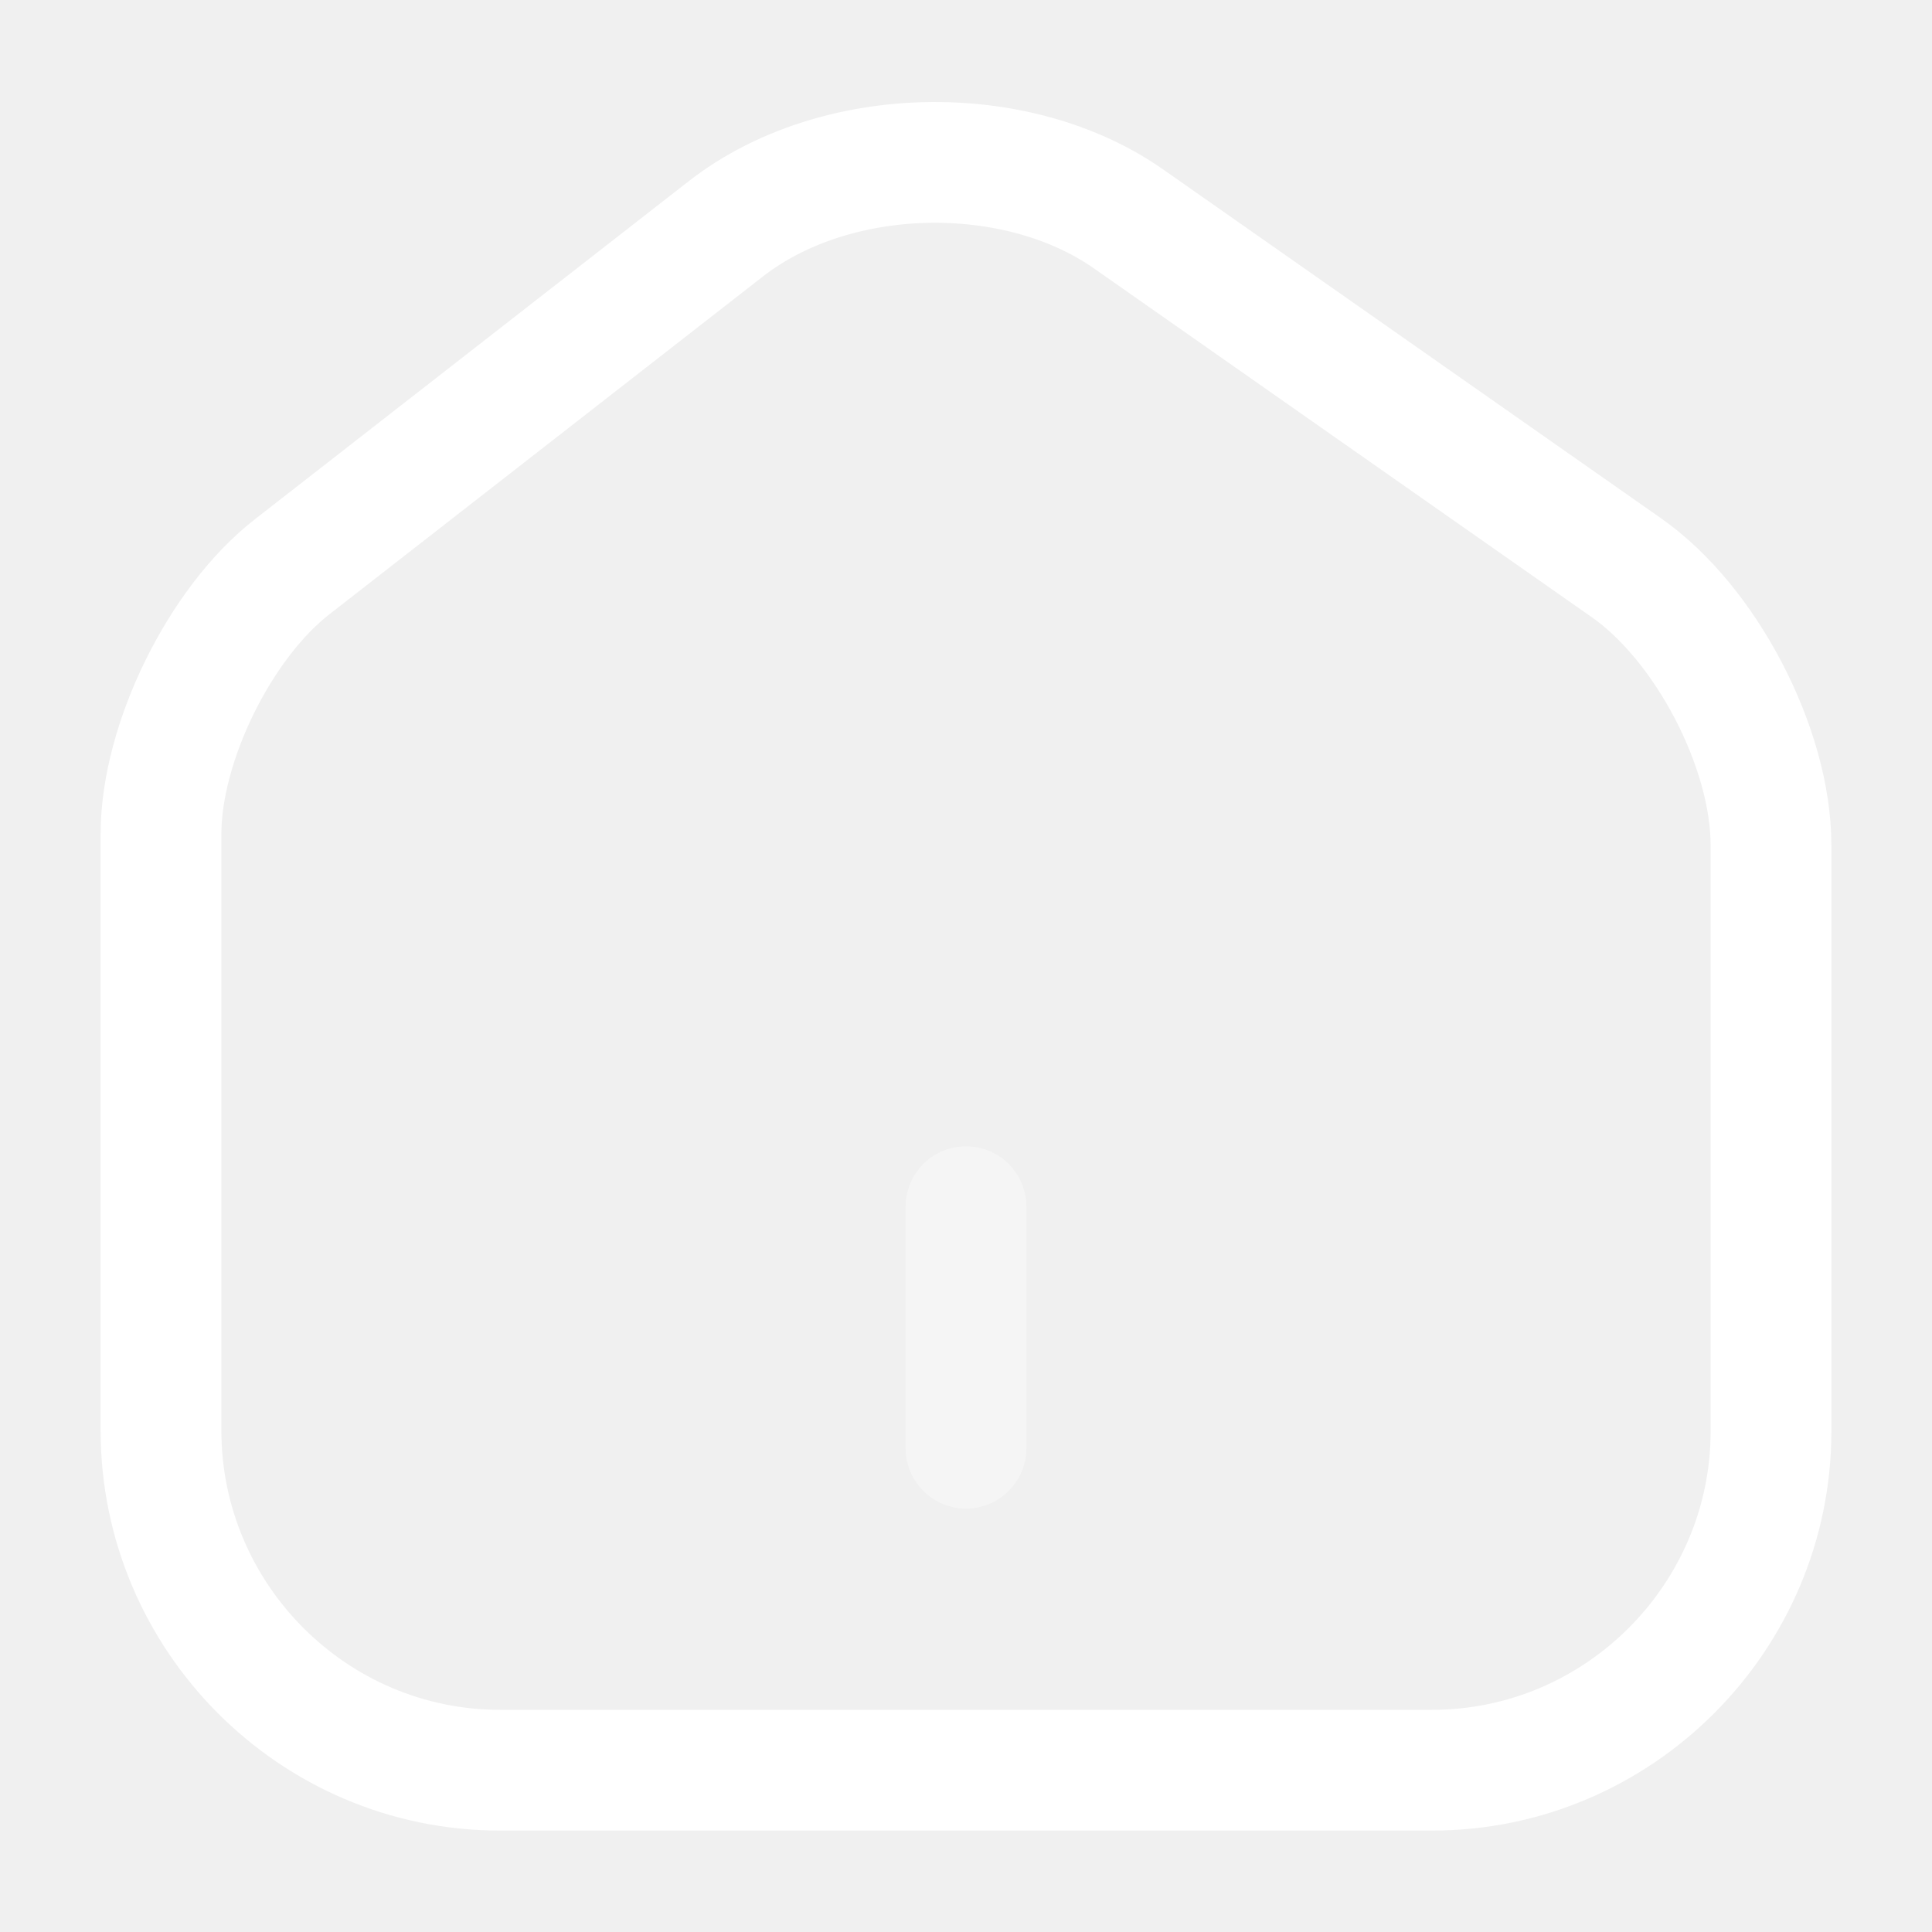
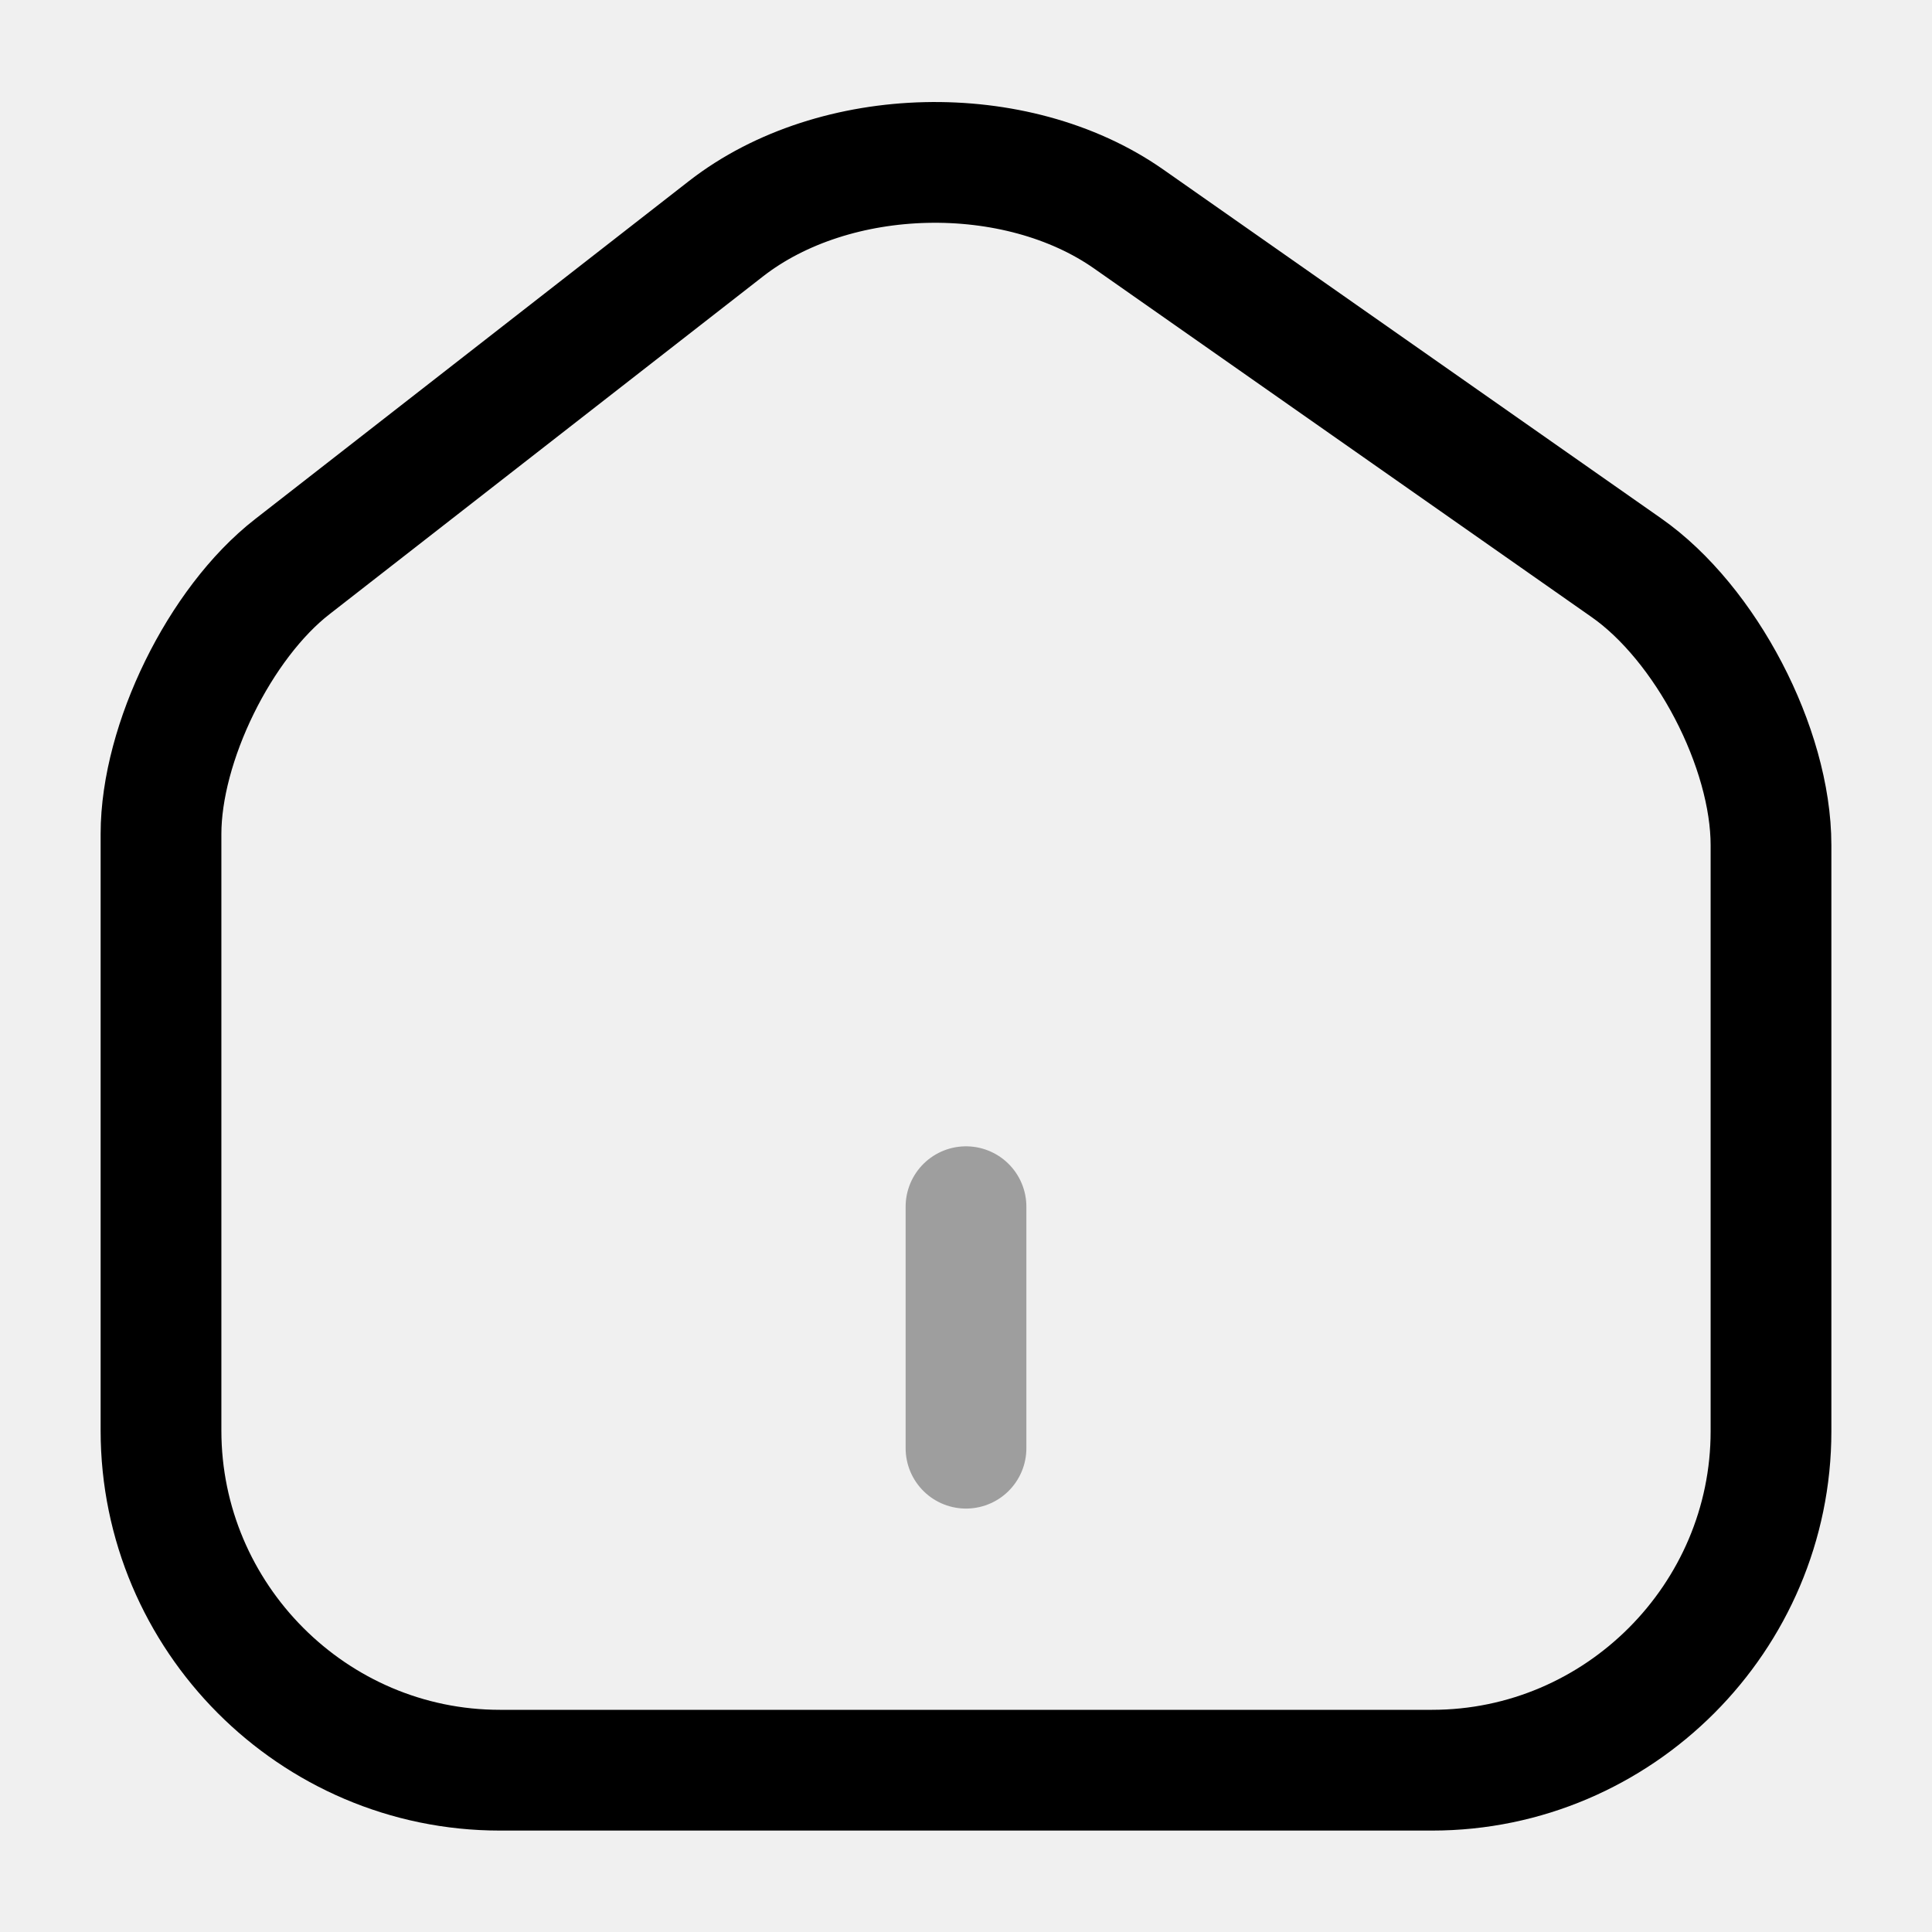
- <svg xmlns="http://www.w3.org/2000/svg" width="800px" height="800px" viewBox="0 0 24 24" fill="none">
-   <path d="M9.02 2.84L3.63 7.04C2.73 7.74 2 9.23 2 10.36V17.77C2 20.09 3.89 21.99 6.21 21.99H17.79C20.11 21.99 22 20.09 22 17.78V10.5C22 9.29 21.19 7.74 20.2 7.05L14.02 2.72C12.62 1.74 10.37 1.79 9.02 2.84Z" stroke="#FFF" stroke-width="1.5" stroke-linecap="round" stroke-linejoin="round" />
-   <path opacity="0.34" d="M12 17.99V14.99" stroke="#FFF" stroke-width="1.5" stroke-linecap="round" stroke-linejoin="round" />
+ <svg xmlns="http://www.w3.org/2000/svg" viewBox="0 0 24 24" fill="none" width="100%" height="100%">
+   <path d="M9.02 2.84L3.63 7.04C2.73 7.74 2 9.23 2 10.36V17.77C2 20.09 3.89 21.99 6.21 21.99H17.79C20.11 21.99 22 20.09 22 17.78V10.5C22 9.29 21.19 7.74 20.2 7.05L14.02 2.72C12.62 1.74 10.37 1.79 9.02 2.84Z" stroke="currentCOlor" stroke-width="1.5" stroke-linecap="round" stroke-linejoin="round" />
+   <path opacity="0.34" d="M12 17.99V14.99" stroke="currentCOlor" stroke-width="1.5" stroke-linecap="round" stroke-linejoin="round" />
</svg>
